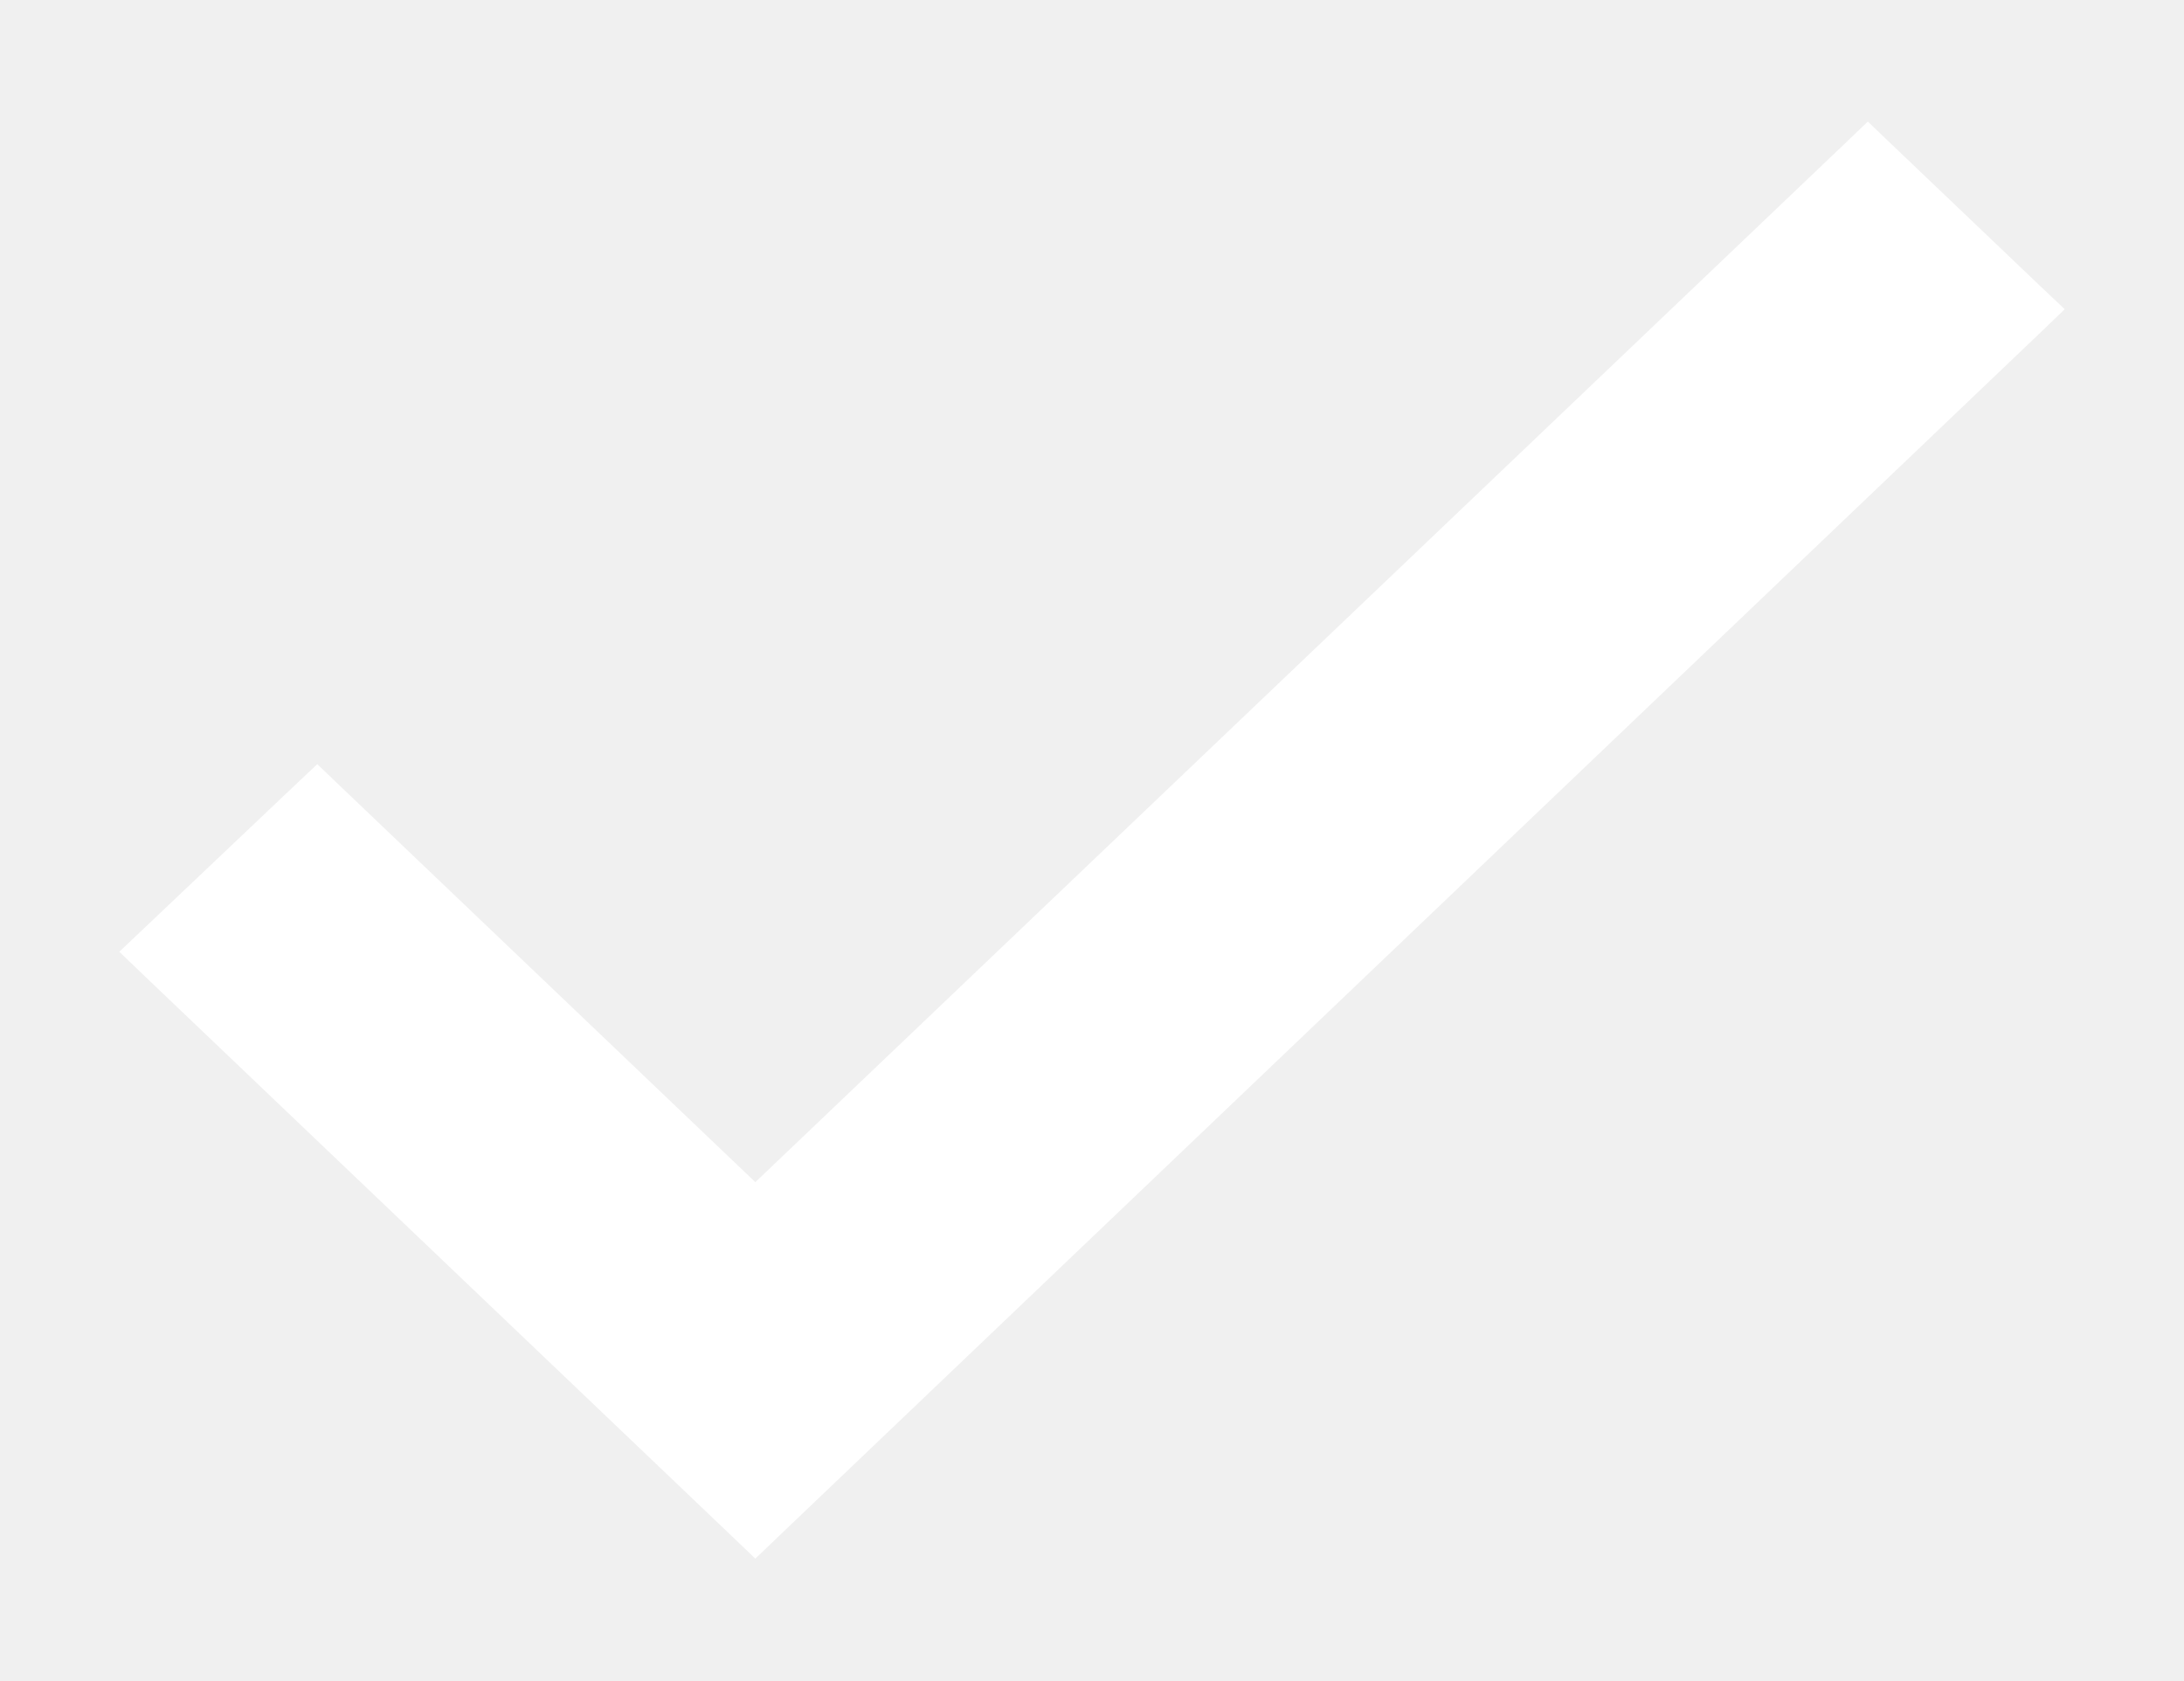
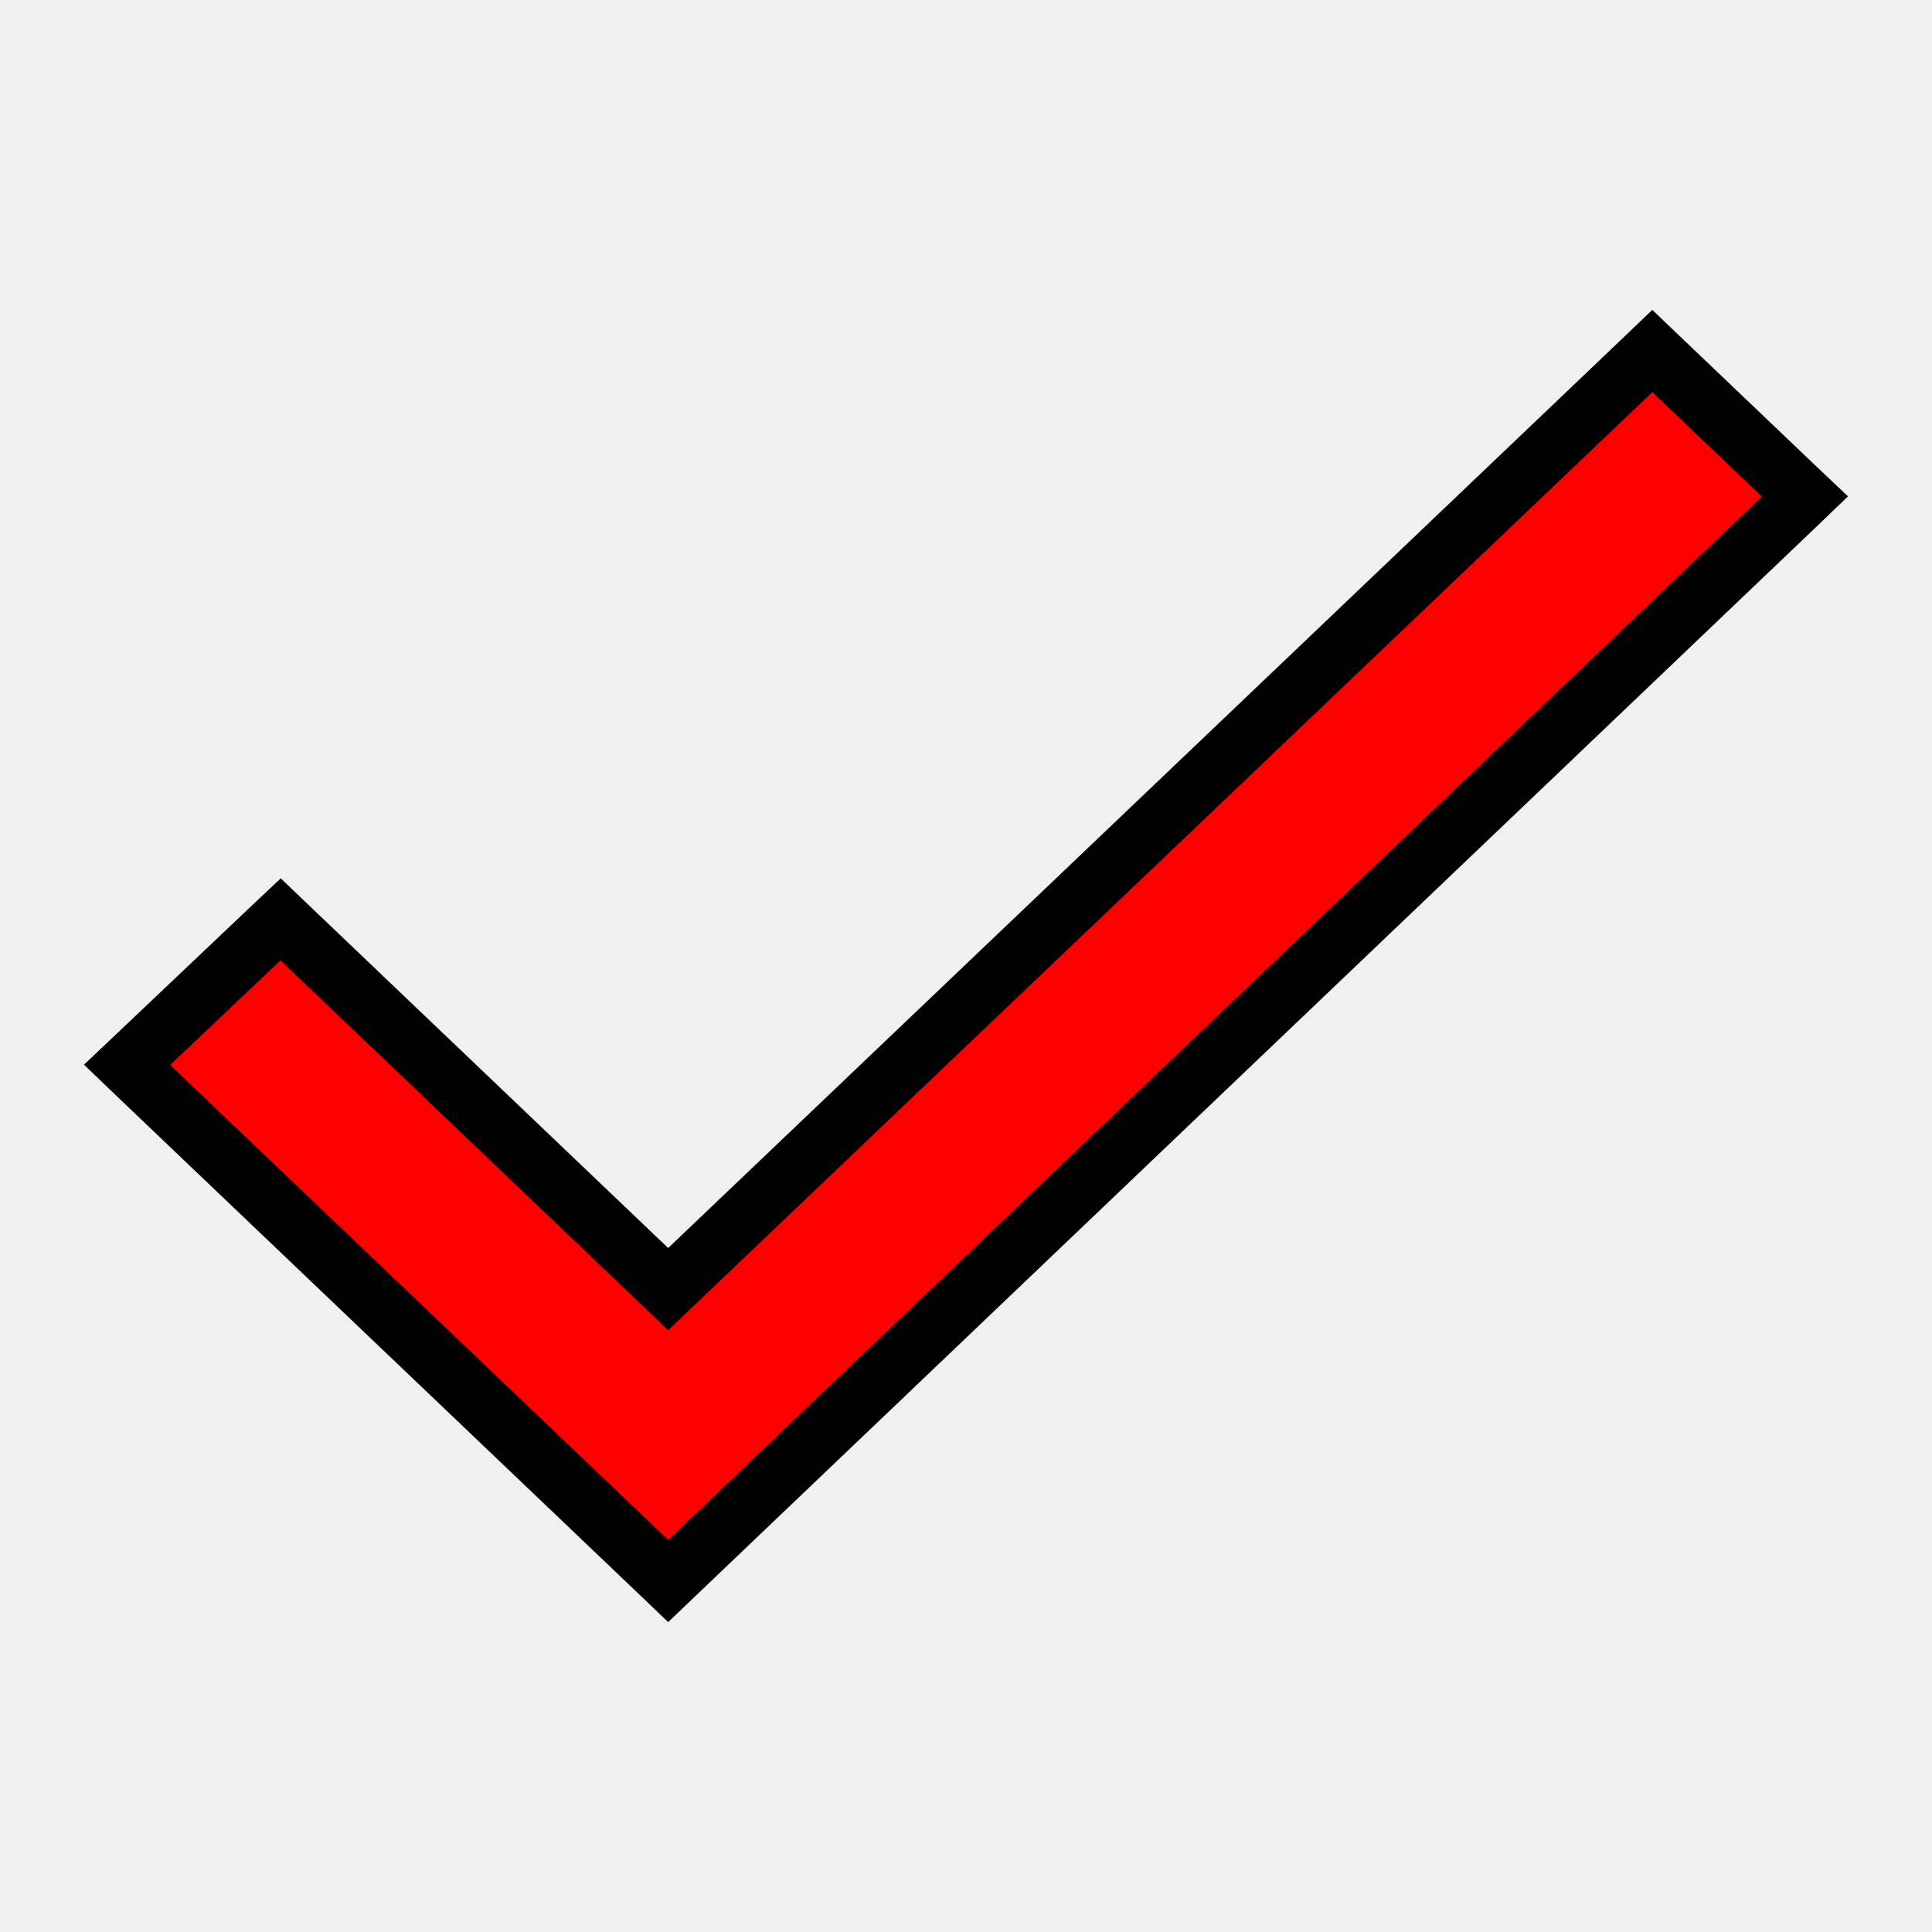
- <svg xmlns="http://www.w3.org/2000/svg" width="13" height="10" viewBox="0 0 13 10" fill="none">
-   <path d="M1.957 4.752L1.888 4.686L1.819 4.751L0.931 5.593L0.855 5.665L0.931 5.738L4.427 9.072L4.496 9.138L4.565 9.072L12.069 1.914L12.145 1.841L12.069 1.769L11.187 0.928L11.118 0.862L11.049 0.928L4.496 7.174L1.957 4.752Z" fill="white" stroke="white" stroke-width="0.2" />
+ <svg xmlns="http://www.w3.org/2000/svg" width="16" height="16" viewBox="0 0 13 10" fill="none">
+   <path d="M1.957 4.752L1.888 4.686L1.819 4.751L0.931 5.593L0.855 5.665L0.931 5.738L4.427 9.072L4.496 9.138L4.565 9.072L12.069 1.914L12.145 1.841L12.069 1.769L11.187 0.928L11.118 0.862L11.049 0.928L4.496 7.174L1.957 4.752Z" fill="red" stroke="black" stroke-width="0.4" />
</svg>
